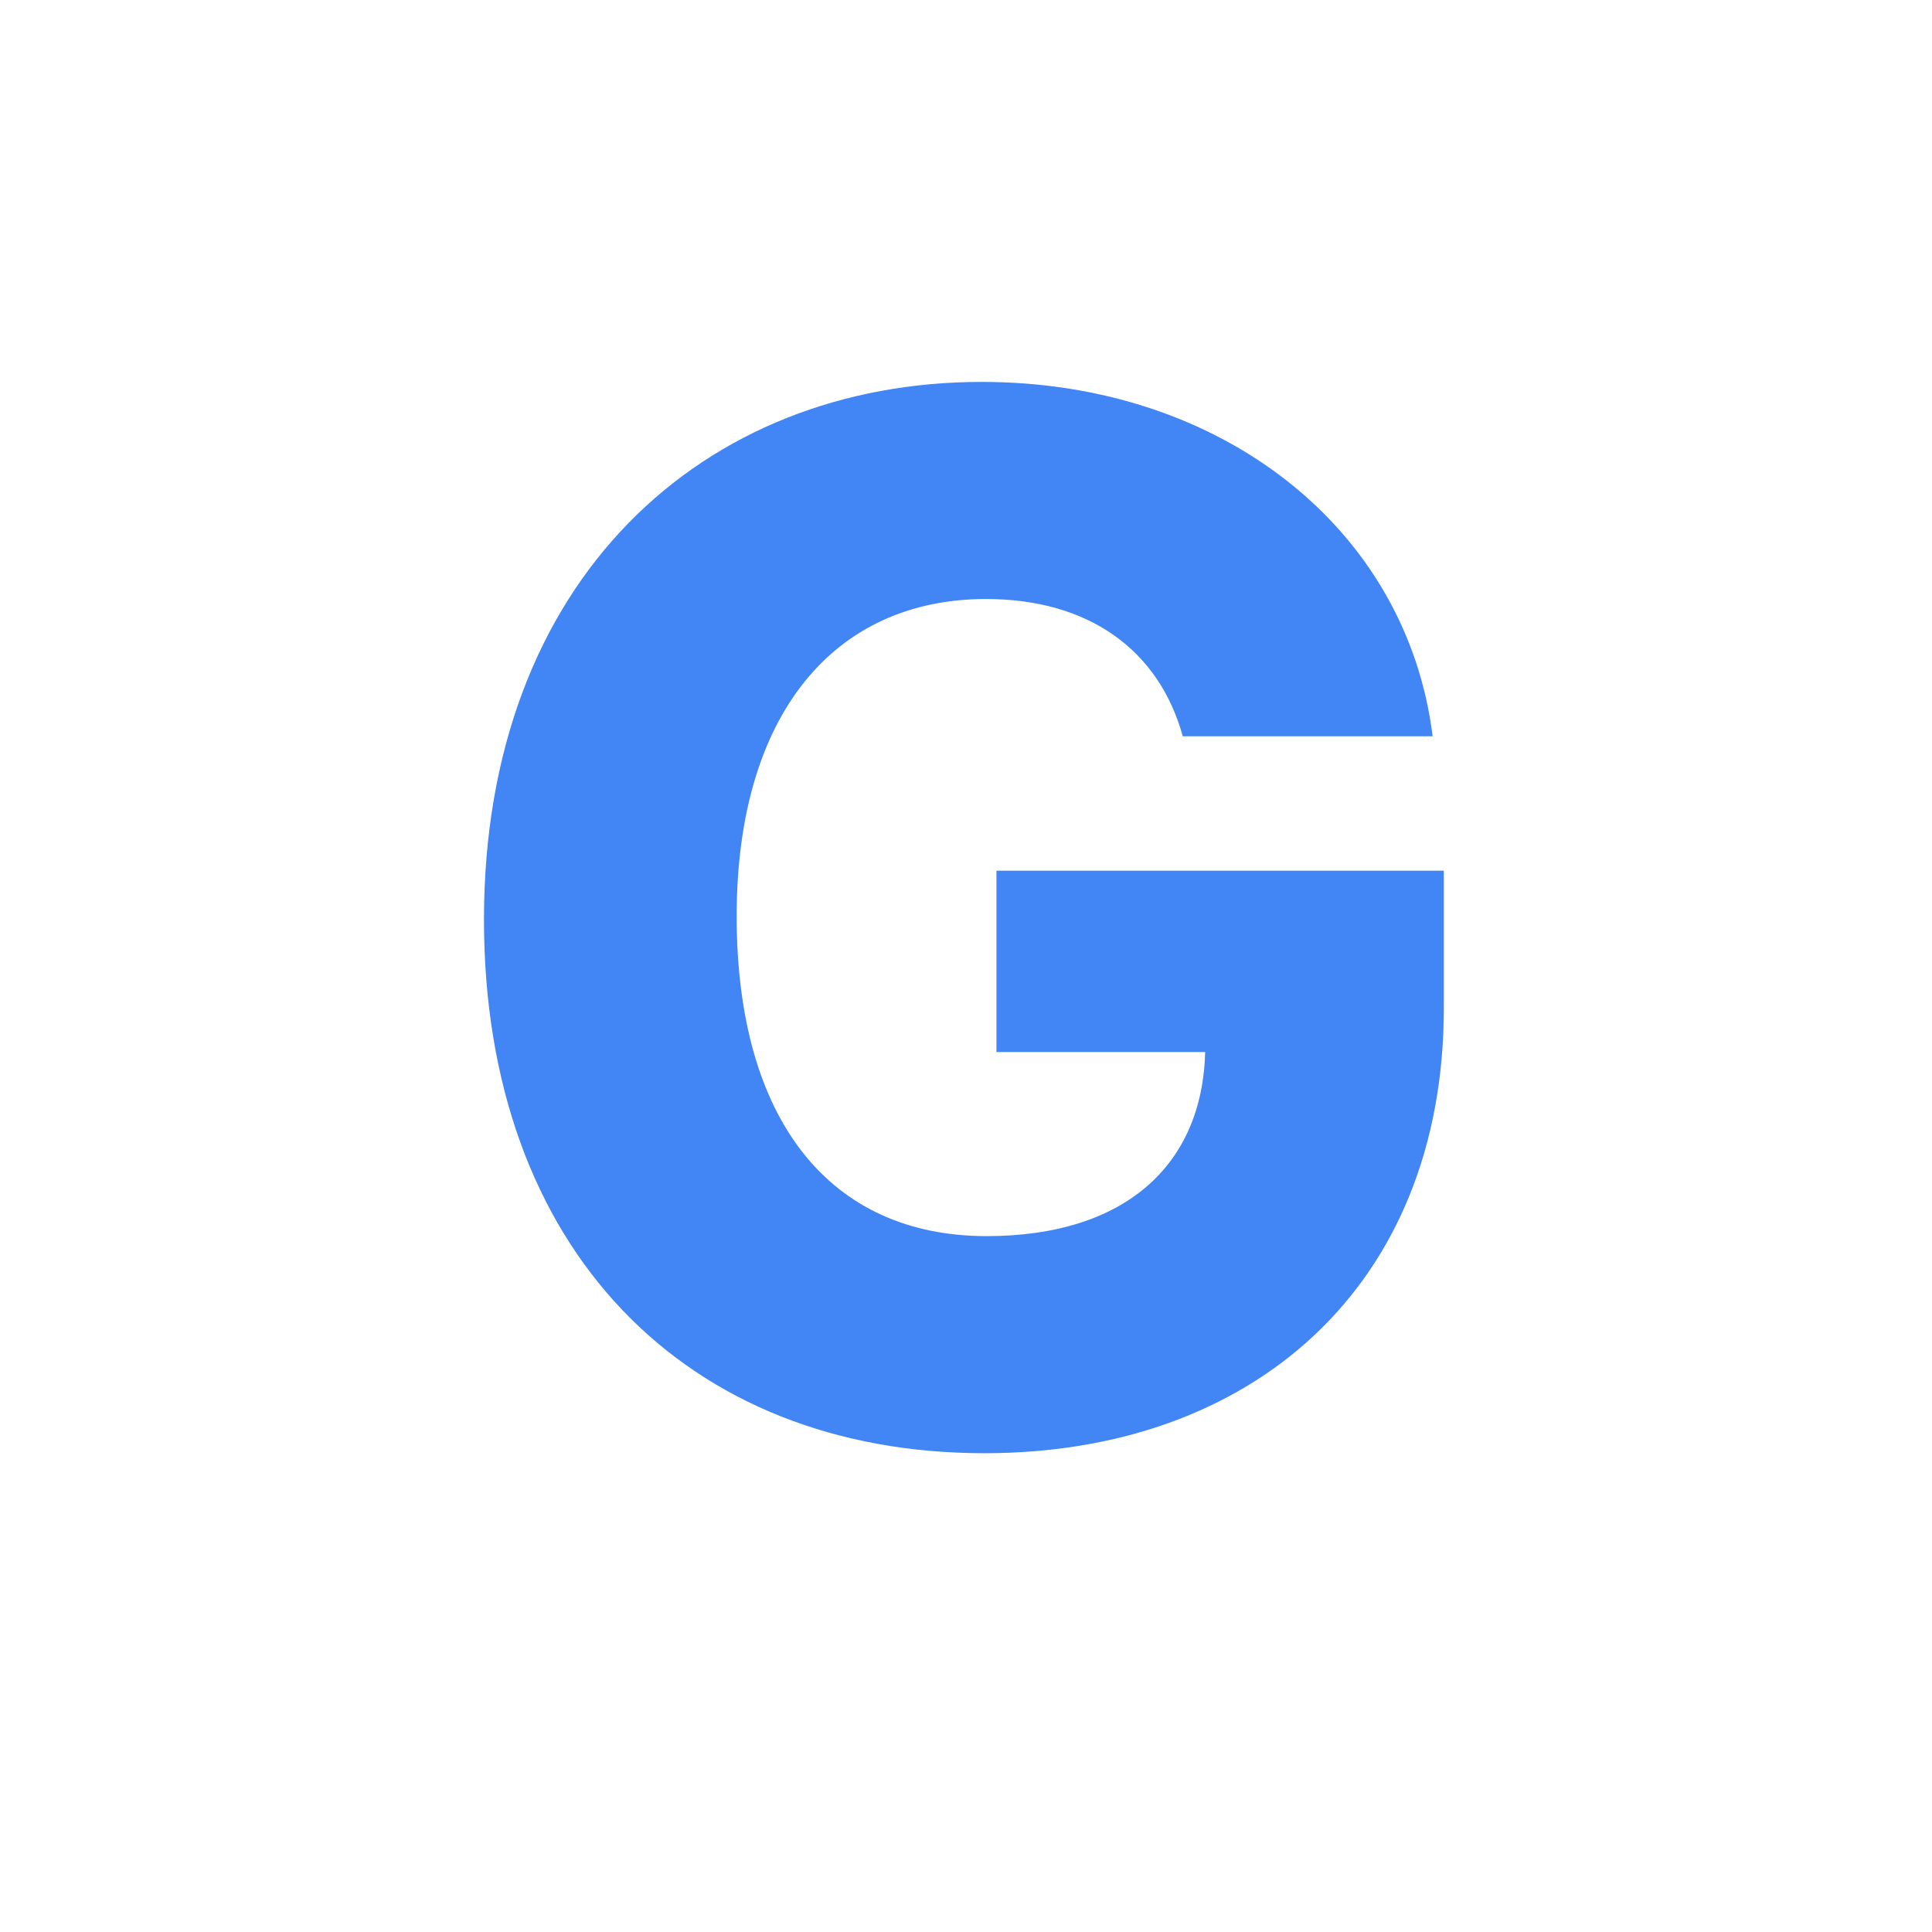
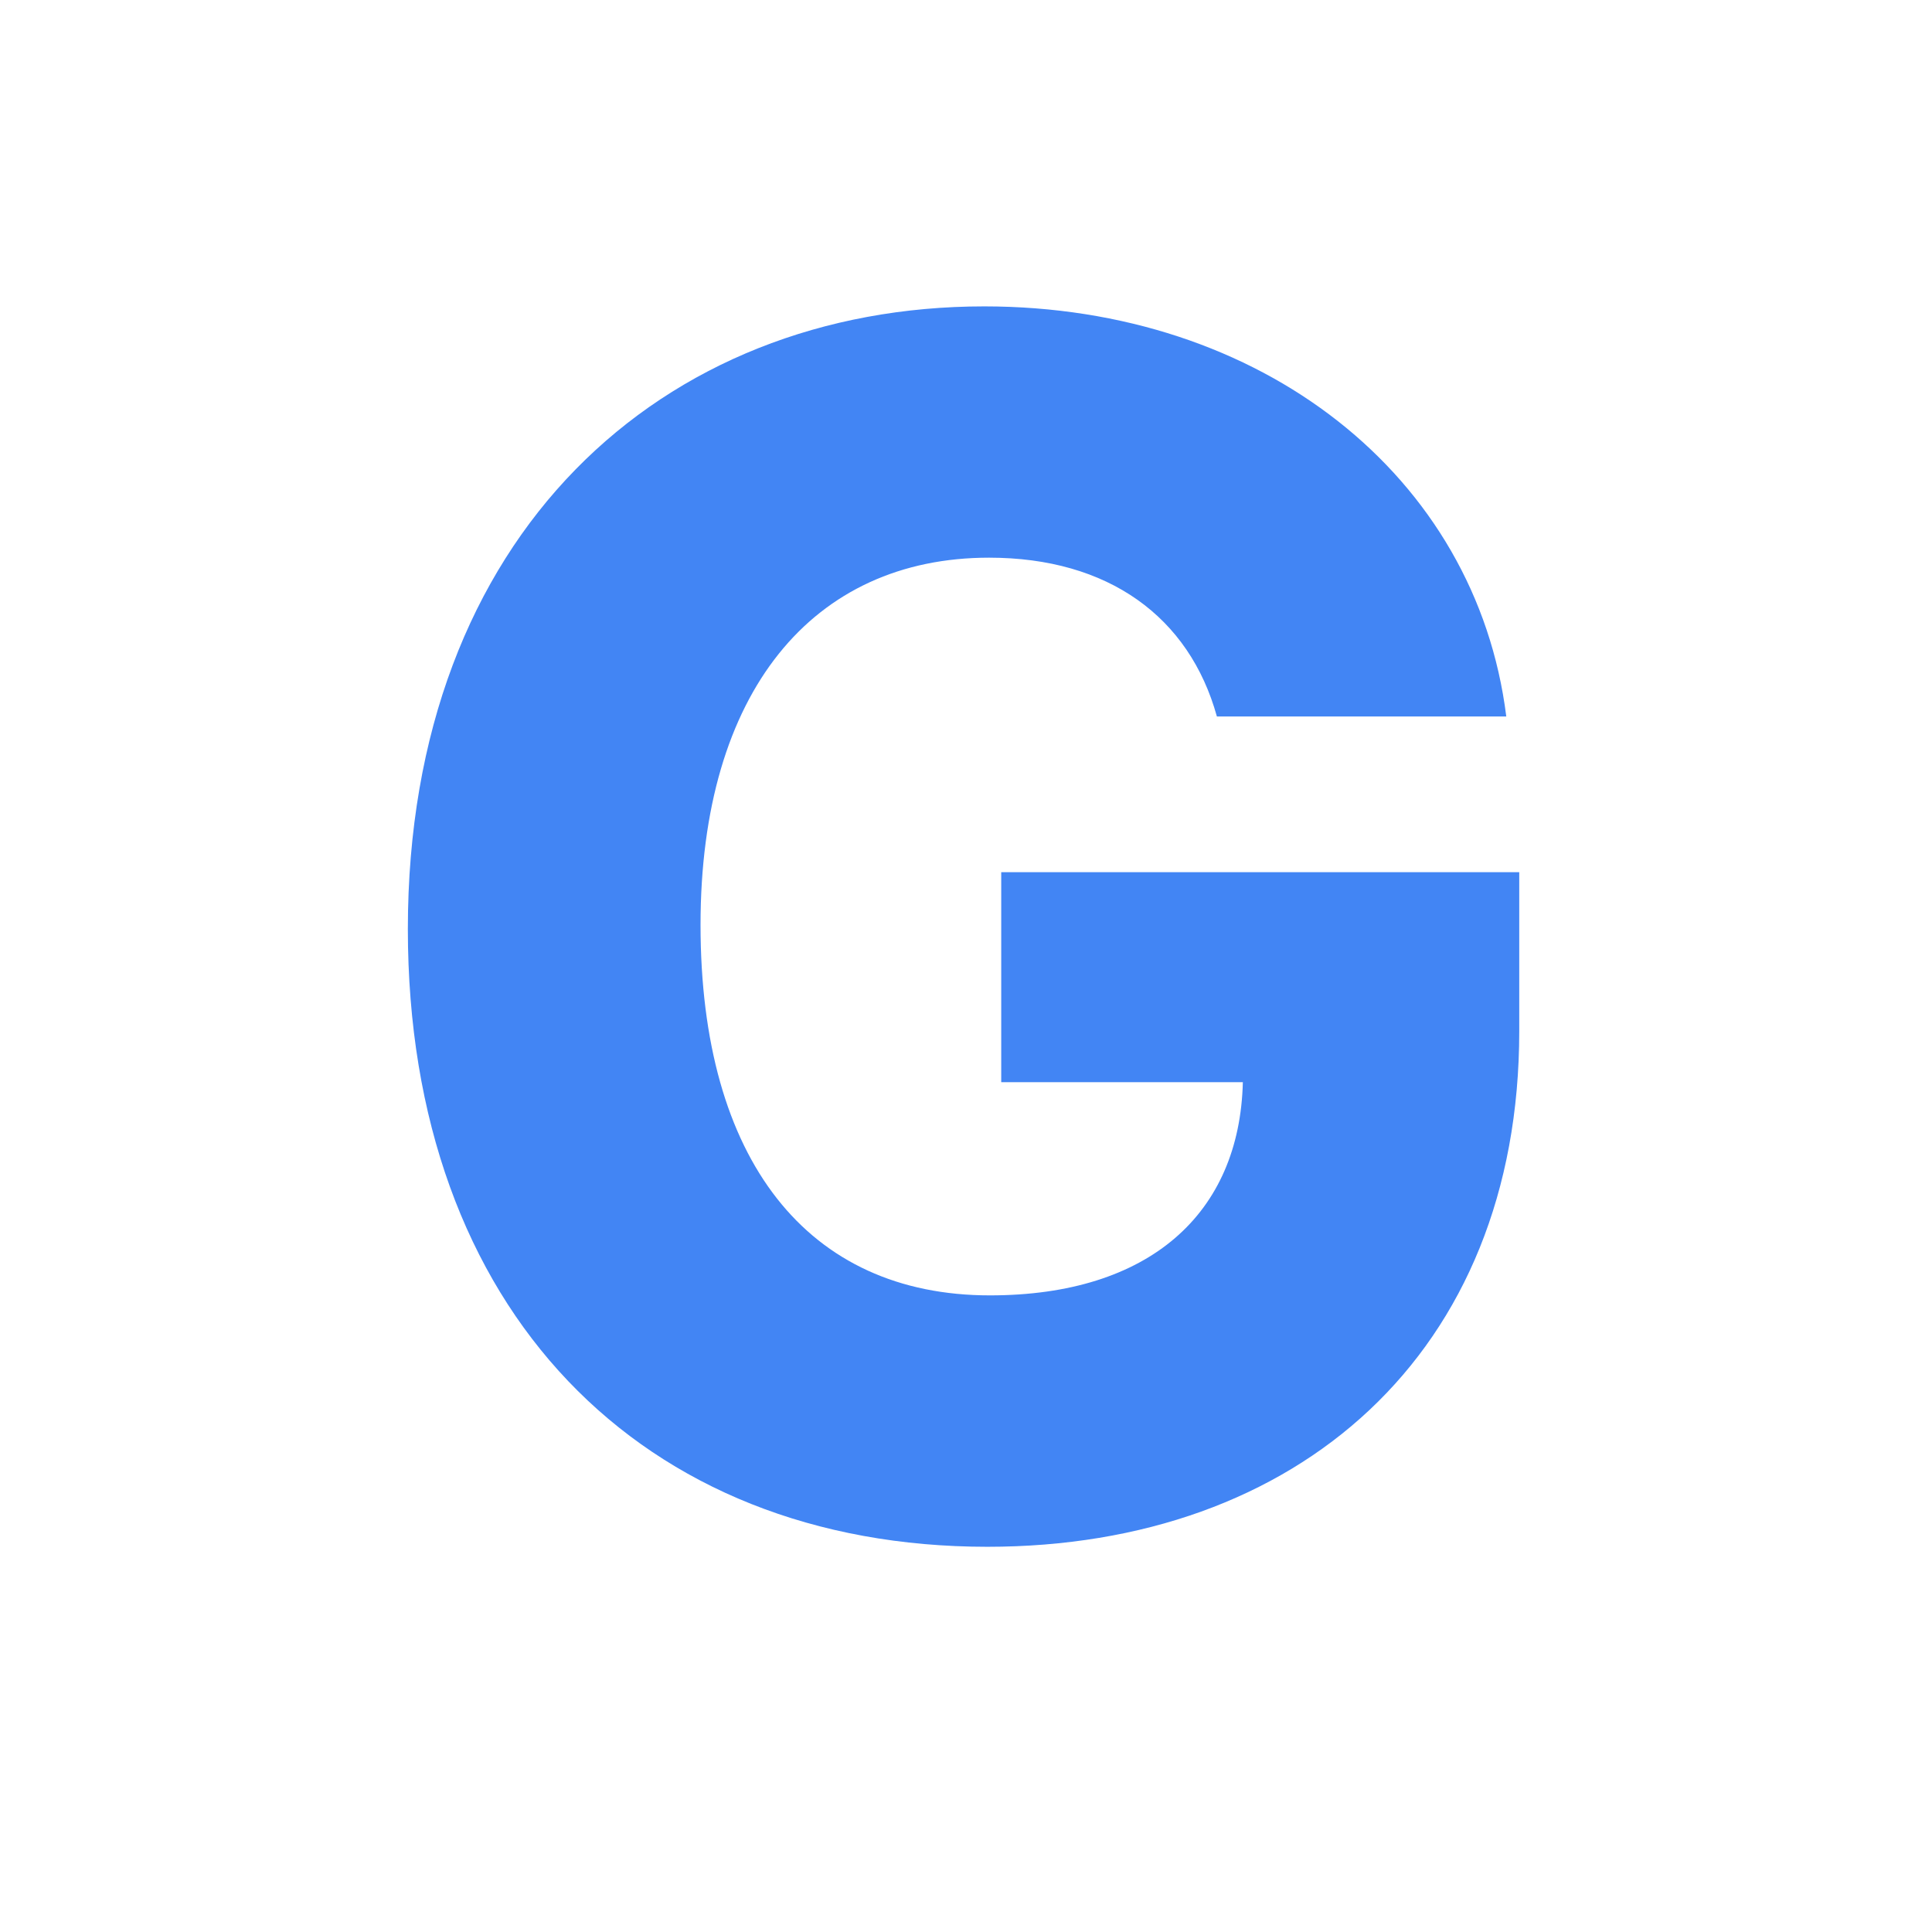
<svg xmlns="http://www.w3.org/2000/svg" width="256" height="256" viewBox="0 0 256 256">
  <g>
-     <text x="50%" y="50%" dy="0.33em" text-anchor="middle" font-family="Inter, Poppins, 'Arial Rounded MT Bold', Helvetica, Arial, sans-serif" font-weight="800" font-size="190" fill="#4285F4">G</text>
+     <text x="50%" y="50%" dy="0.34em" text-anchor="middle" font-family="Inter, Poppins, 'Arial Rounded MT Bold', Helvetica, Arial, sans-serif" font-weight="800" font-size="220" fill="#4285F4">G</text>
  </g>
</svg>
